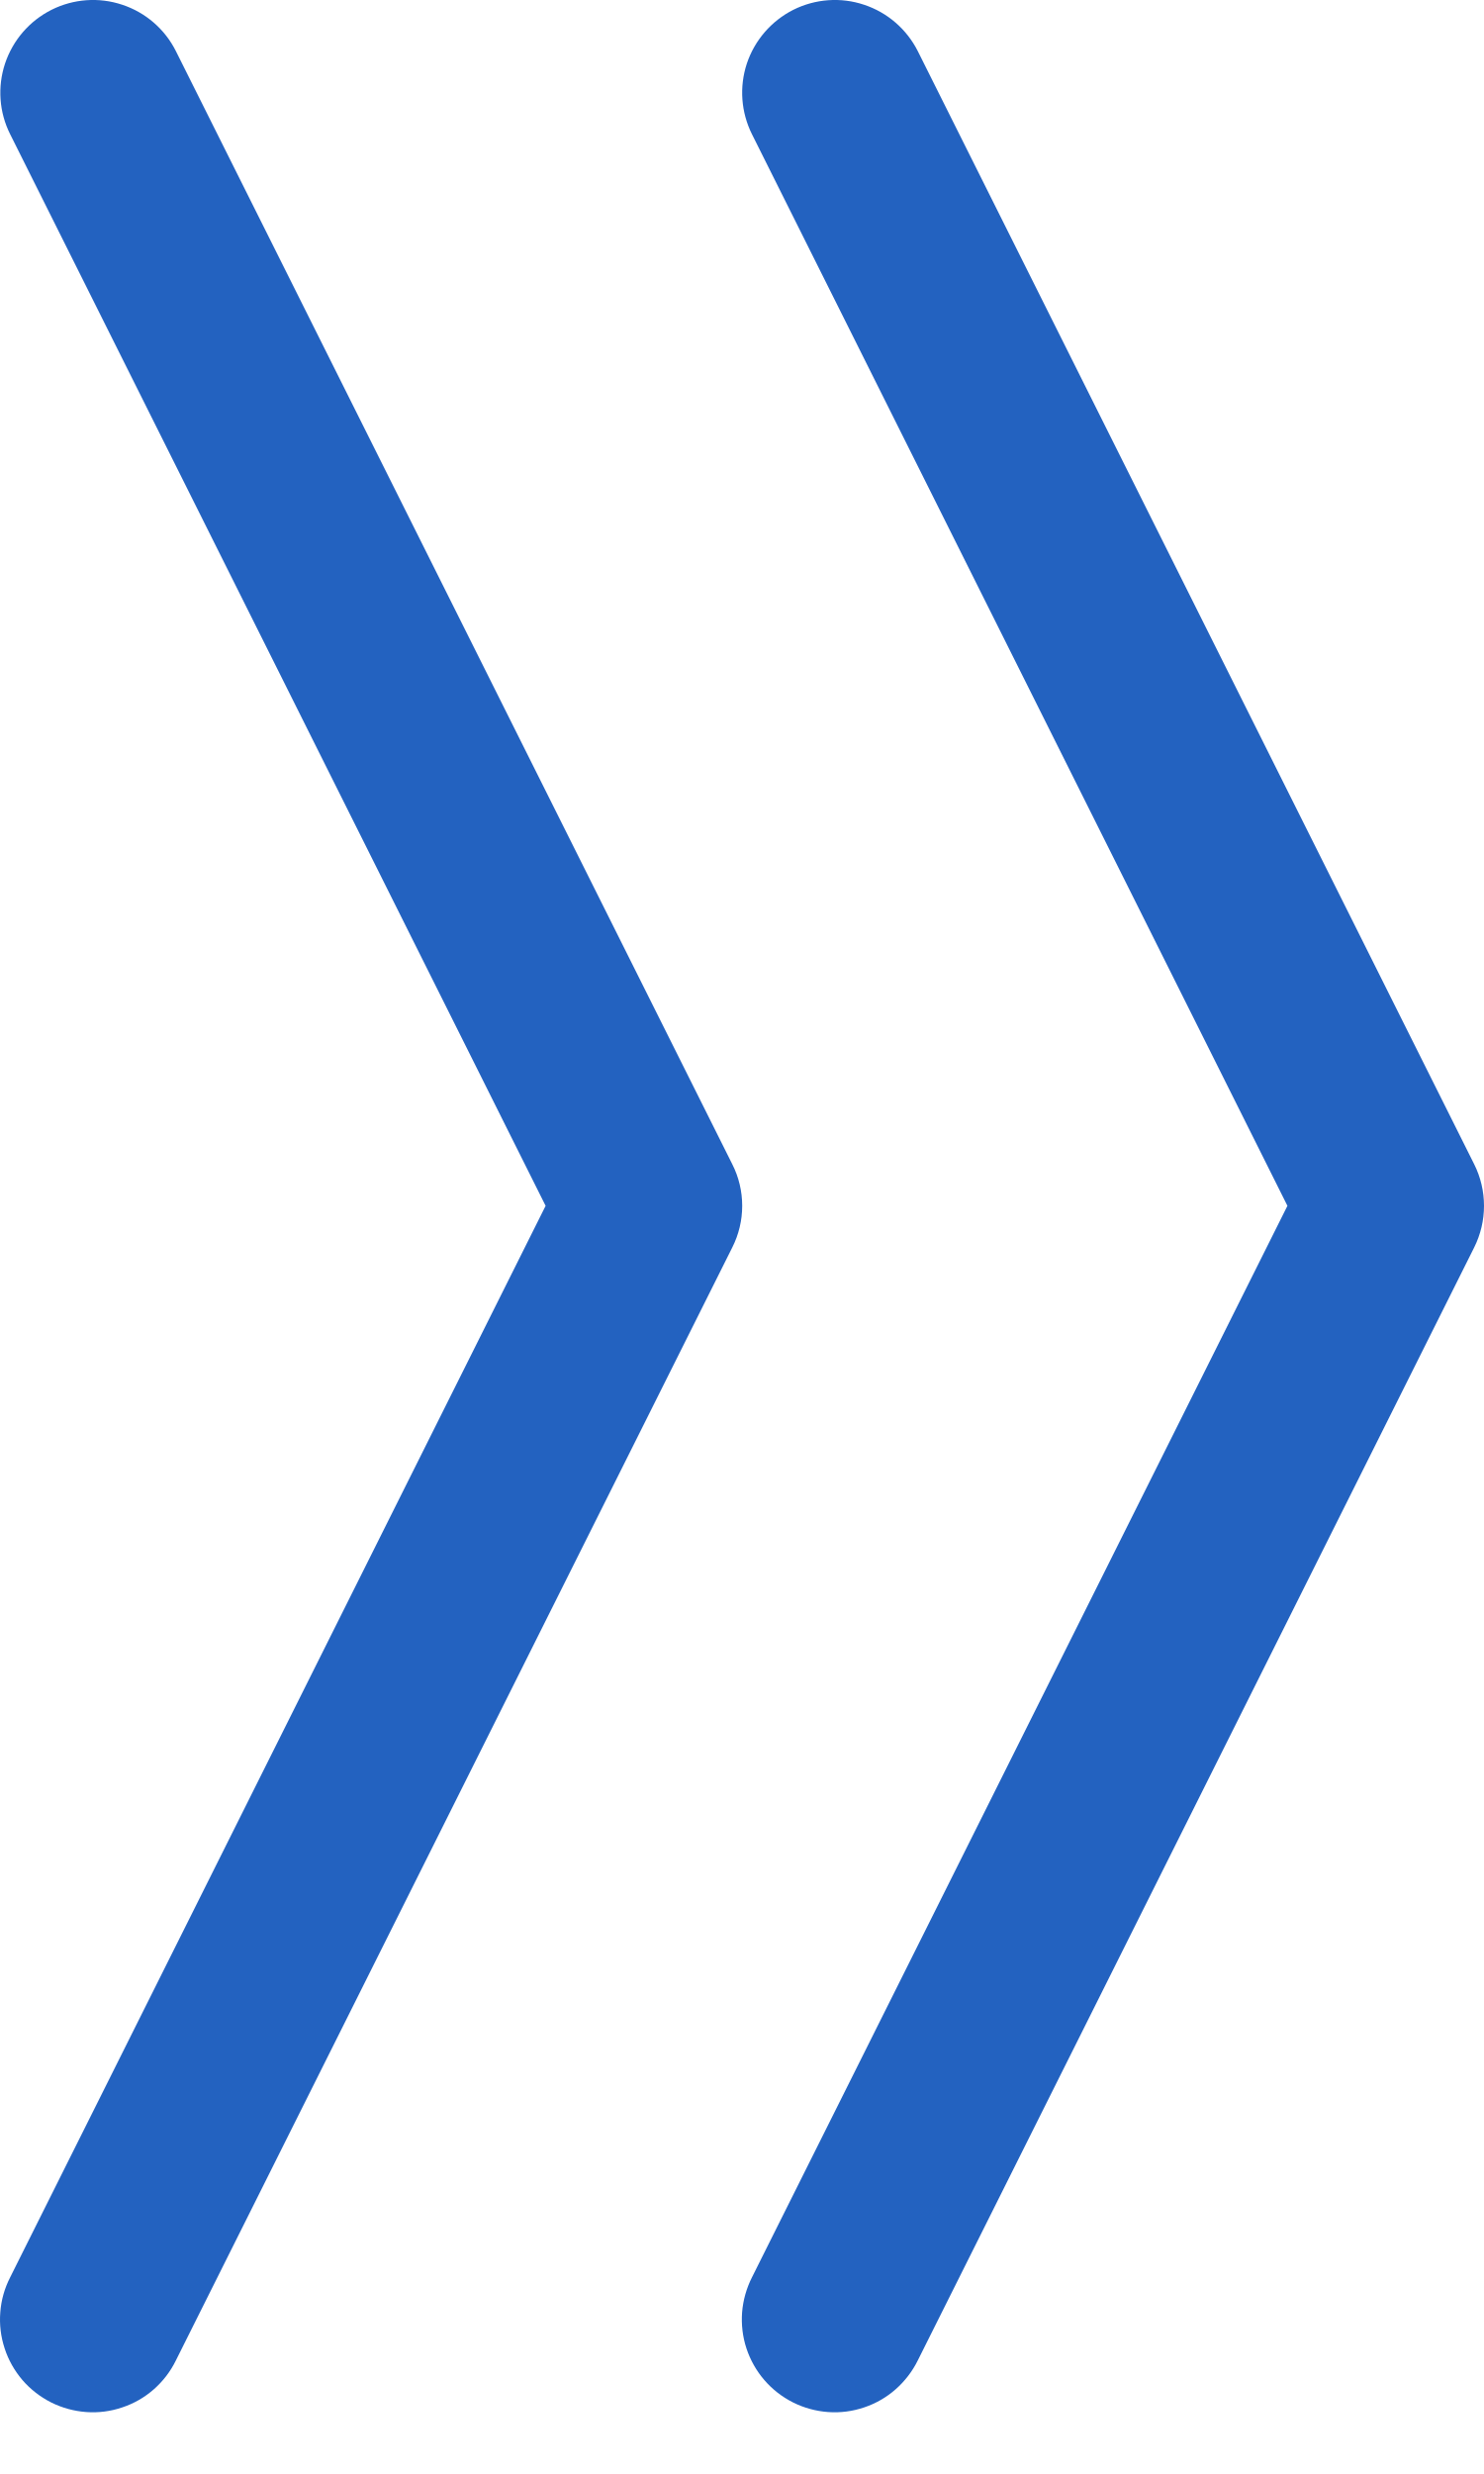
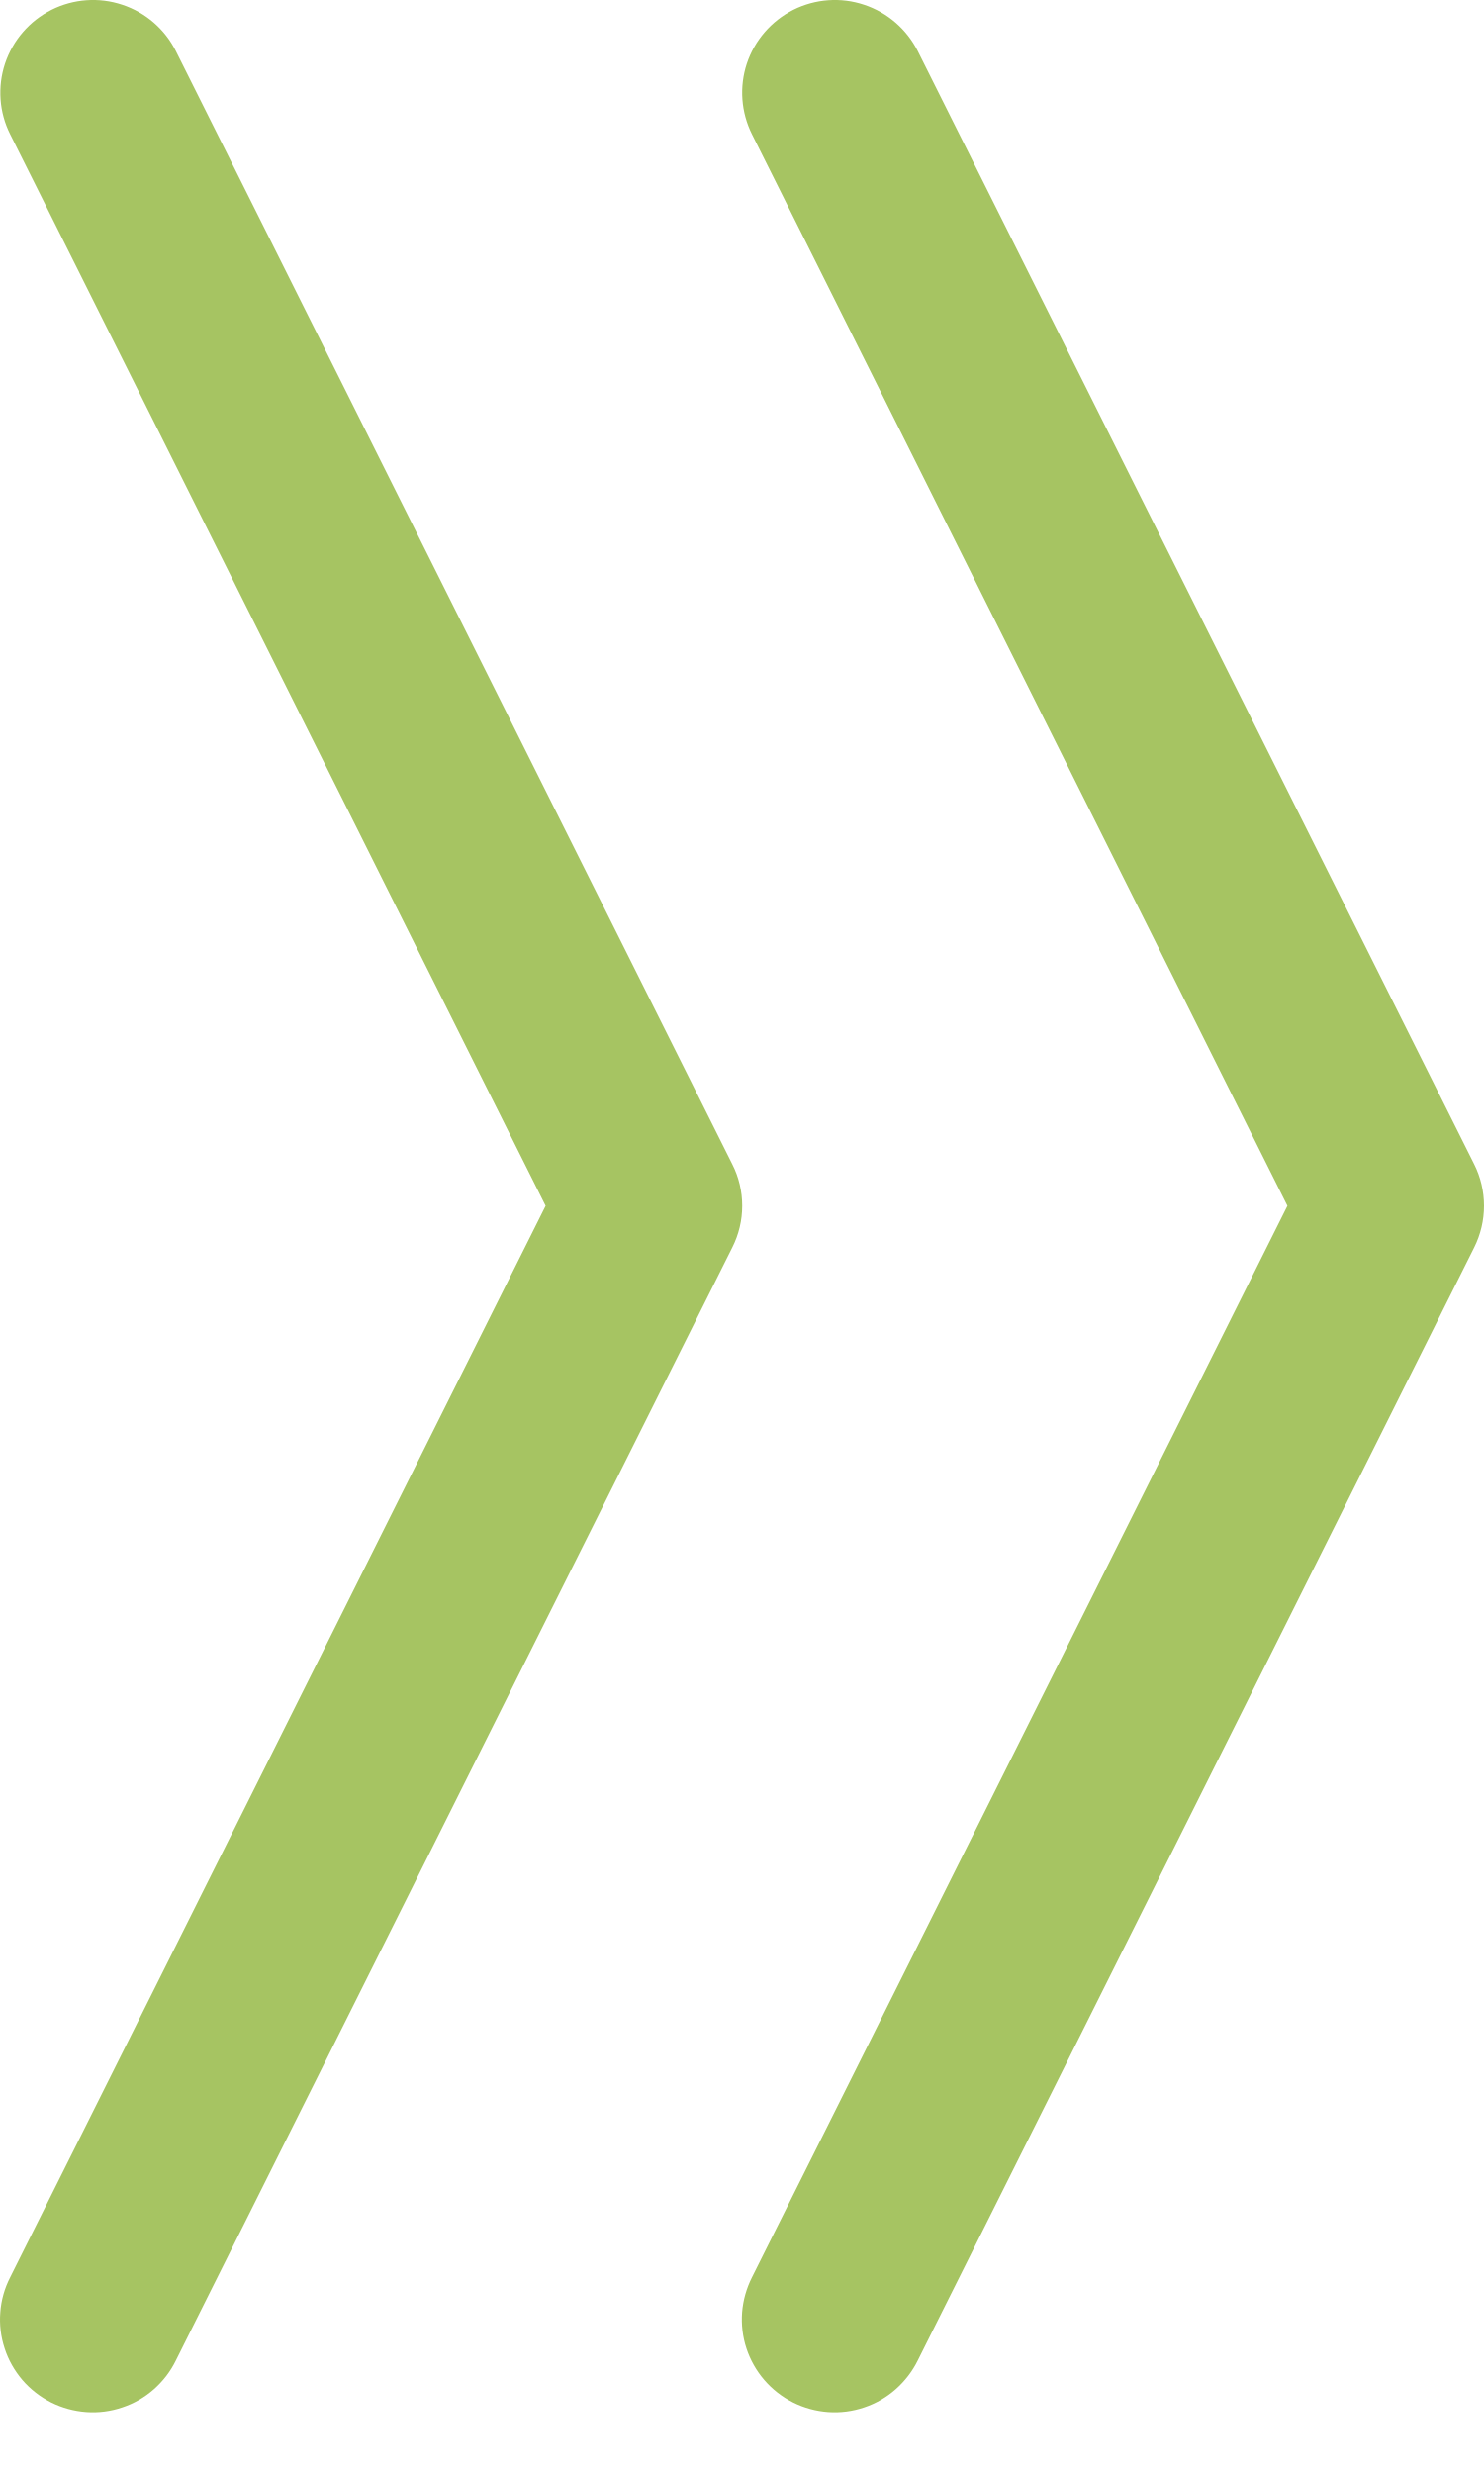
<svg xmlns="http://www.w3.org/2000/svg" width="15" height="25" viewBox="0 0 15 25" fill="none">
-   <path fill-rule="evenodd" clip-rule="evenodd" d="M0.521 0.099C0.743 -0.012 1 -0.031 1.236 0.048C1.472 0.126 1.667 0.295 1.778 0.517L7.402 11.765C7.468 11.895 7.502 12.039 7.502 12.185C7.502 12.331 7.468 12.474 7.402 12.605L1.778 23.852C1.724 23.963 1.648 24.062 1.555 24.144C1.462 24.226 1.354 24.288 1.236 24.327C1.119 24.367 0.995 24.383 0.872 24.374C0.748 24.365 0.628 24.332 0.517 24.277C0.407 24.221 0.308 24.145 0.227 24.051C0.147 23.957 0.085 23.849 0.047 23.731C0.008 23.613 -0.007 23.489 0.003 23.366C0.012 23.243 0.046 23.123 0.103 23.012L5.515 12.185L0.103 1.357C-0.009 1.135 -0.027 0.878 0.051 0.642C0.13 0.406 0.298 0.211 0.521 0.099Z" fill="#2362C0" />
-   <path fill-rule="evenodd" clip-rule="evenodd" d="M8.019 0.099C8.241 -0.012 8.499 -0.031 8.734 0.048C8.97 0.126 9.165 0.295 9.277 0.517L14.901 11.765C14.966 11.895 15 12.039 15 12.185C15 12.331 14.966 12.474 14.901 12.605L9.277 23.852C9.222 23.963 9.146 24.062 9.053 24.144C8.96 24.226 8.852 24.288 8.735 24.327C8.617 24.367 8.494 24.383 8.37 24.374C8.247 24.365 8.126 24.332 8.016 24.277C7.905 24.221 7.807 24.145 7.726 24.051C7.645 23.957 7.584 23.849 7.545 23.731C7.506 23.613 7.492 23.489 7.501 23.366C7.511 23.243 7.545 23.123 7.601 23.012L13.013 12.185L7.601 1.357C7.49 1.135 7.471 0.878 7.549 0.642C7.628 0.406 7.797 0.211 8.019 0.099Z" fill="#2362C0" />
+   <path fill-rule="evenodd" clip-rule="evenodd" d="M0.521 0.099C0.743 -0.012 1 -0.031 1.236 0.048C1.472 0.126 1.667 0.295 1.778 0.517L7.402 11.765C7.468 11.895 7.502 12.039 7.502 12.185C7.502 12.331 7.468 12.474 7.402 12.605L1.778 23.852C1.724 23.963 1.648 24.062 1.555 24.144C1.462 24.226 1.354 24.288 1.236 24.327C1.119 24.367 0.995 24.383 0.872 24.374C0.748 24.365 0.628 24.332 0.517 24.277C0.407 24.221 0.308 24.145 0.227 24.051C0.147 23.957 0.085 23.849 0.047 23.731C0.008 23.613 -0.007 23.489 0.003 23.366C0.012 23.243 0.046 23.123 0.103 23.012L5.515 12.185L0.103 1.357C-0.009 1.135 -0.027 0.878 0.051 0.642C0.13 0.406 0.298 0.211 0.521 0.099Z" fill="#A6C462" />
+   <path fill-rule="evenodd" clip-rule="evenodd" d="M8.019 0.099C8.241 -0.012 8.499 -0.031 8.734 0.048C8.97 0.126 9.165 0.295 9.277 0.517L14.901 11.765C14.966 11.895 15 12.039 15 12.185C15 12.331 14.966 12.474 14.901 12.605L9.277 23.852C9.222 23.963 9.146 24.062 9.053 24.144C8.96 24.226 8.852 24.288 8.735 24.327C8.617 24.367 8.494 24.383 8.37 24.374C8.247 24.365 8.126 24.332 8.016 24.277C7.905 24.221 7.807 24.145 7.726 24.051C7.645 23.957 7.584 23.849 7.545 23.731C7.506 23.613 7.492 23.489 7.501 23.366C7.511 23.243 7.545 23.123 7.601 23.012L13.013 12.185L7.601 1.357C7.49 1.135 7.471 0.878 7.549 0.642C7.628 0.406 7.797 0.211 8.019 0.099Z" fill="#A6C462" />
</svg>
